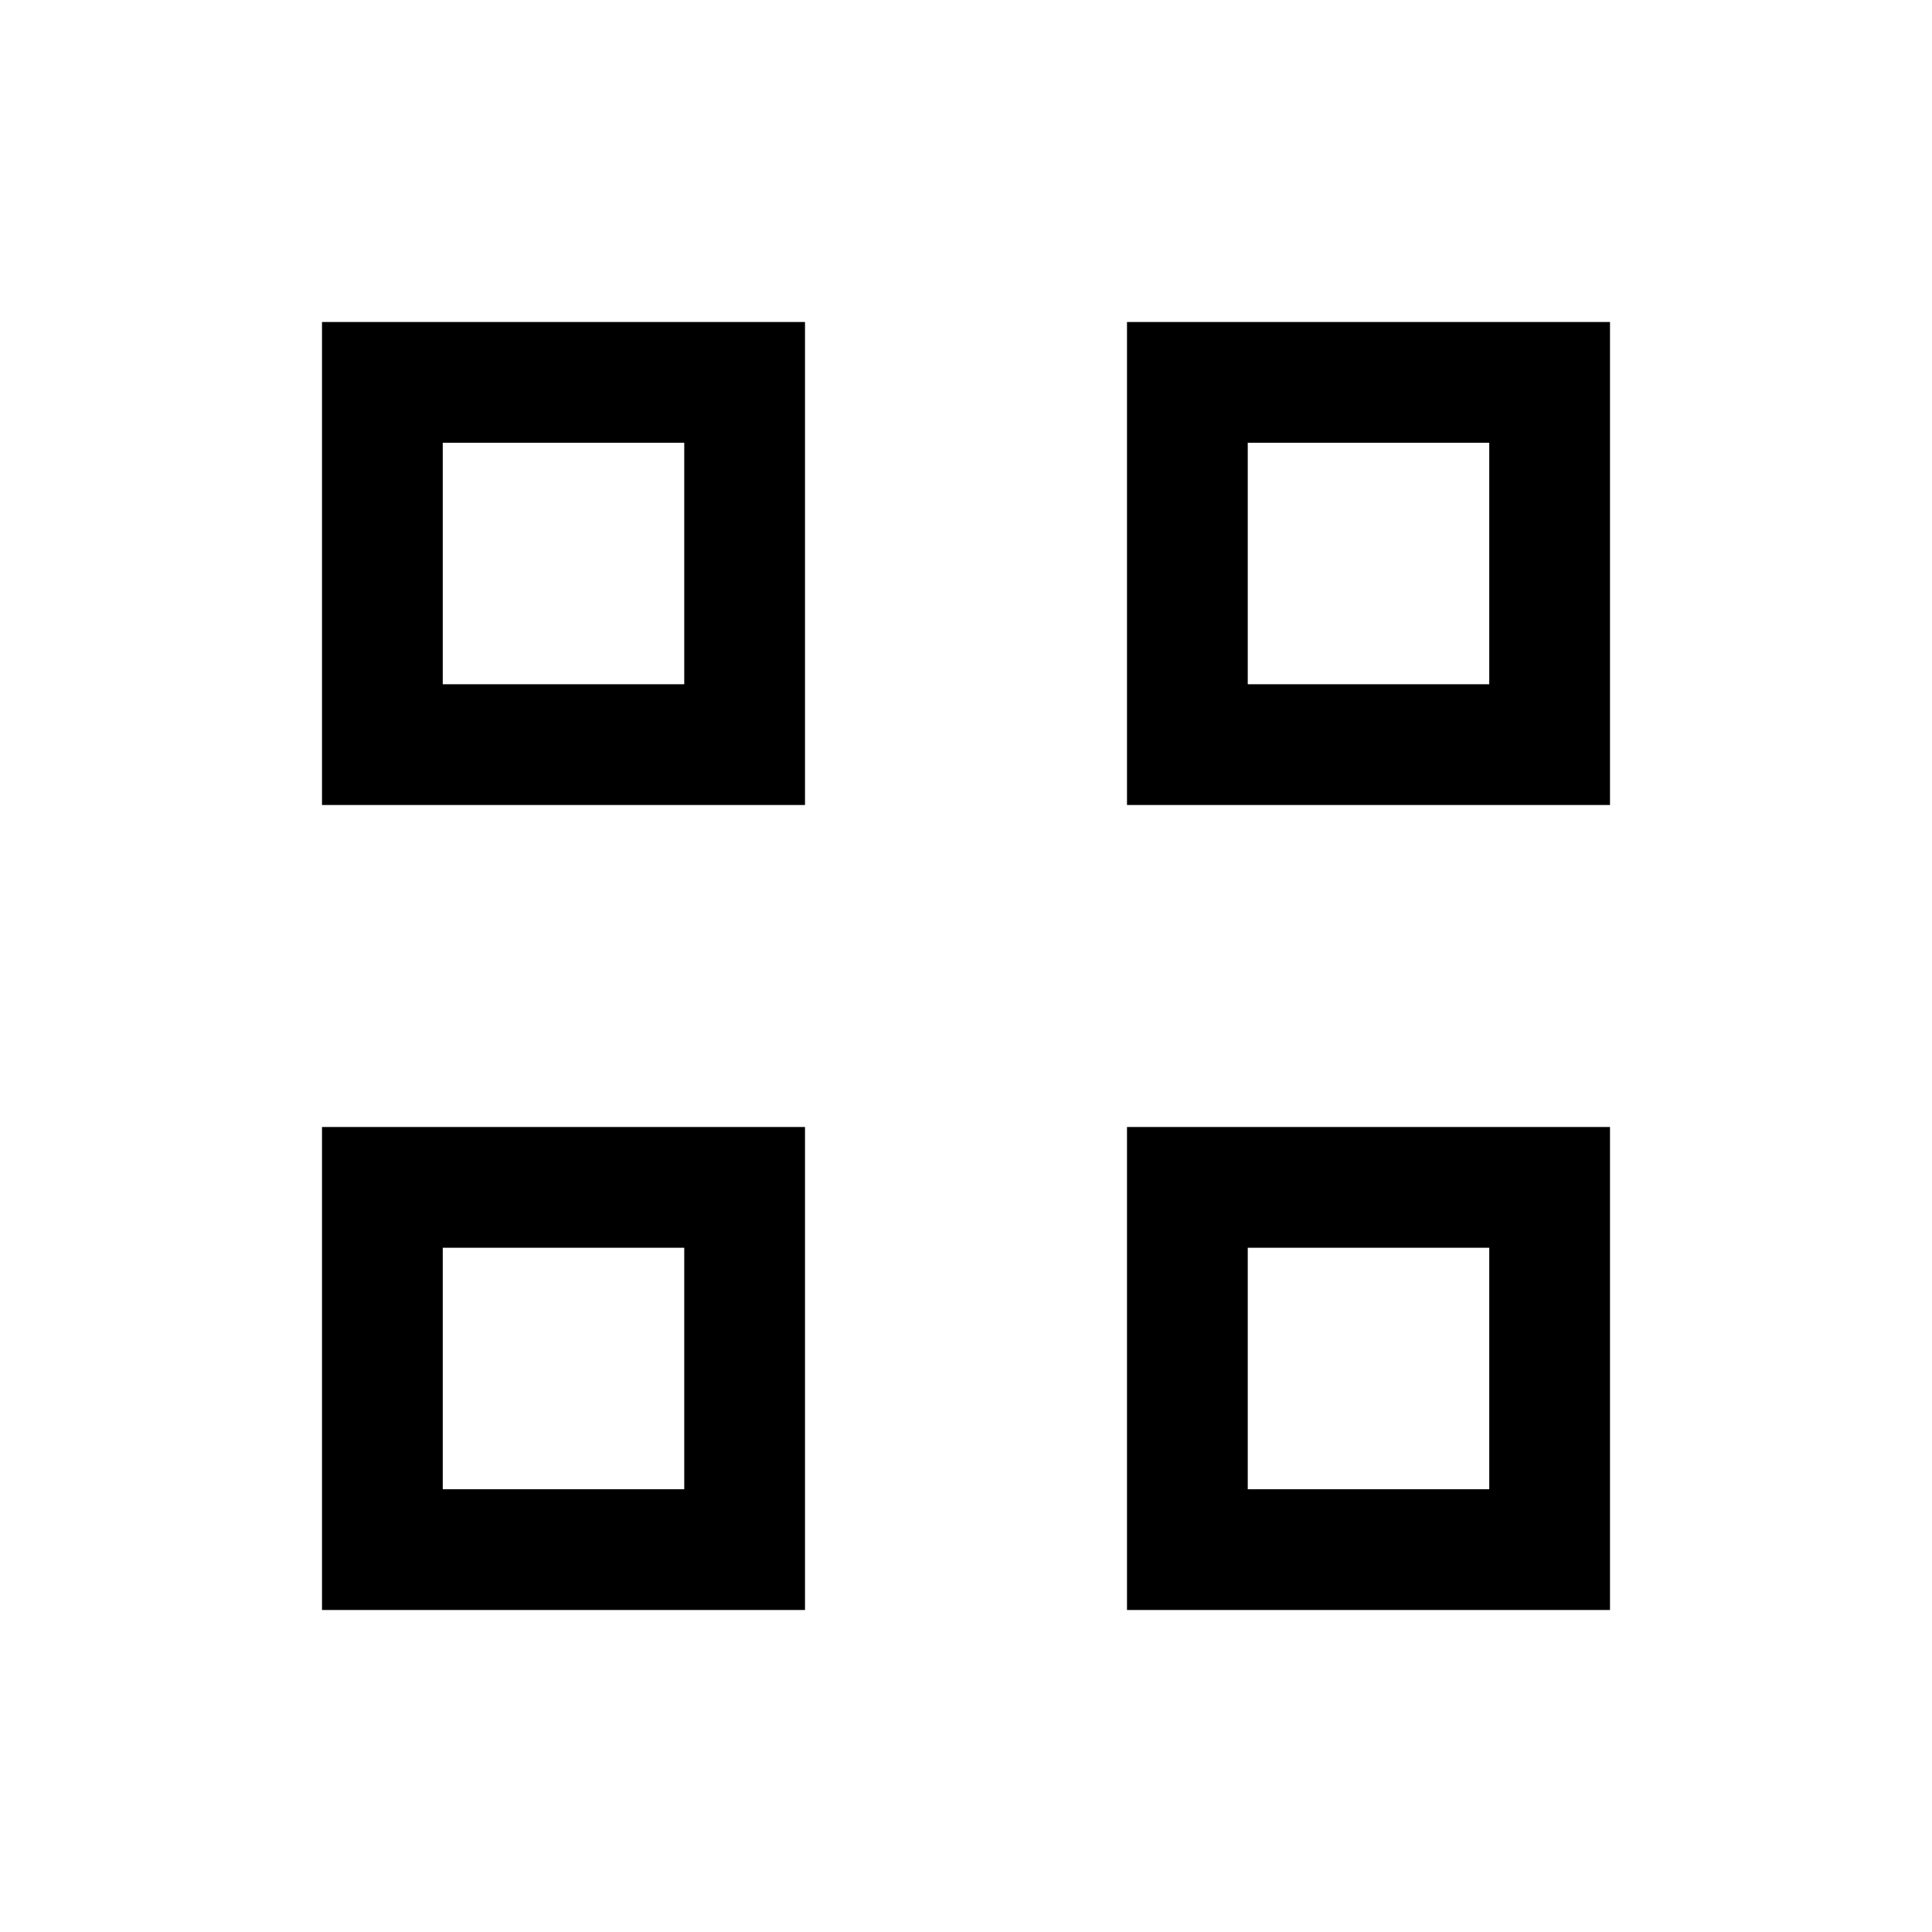
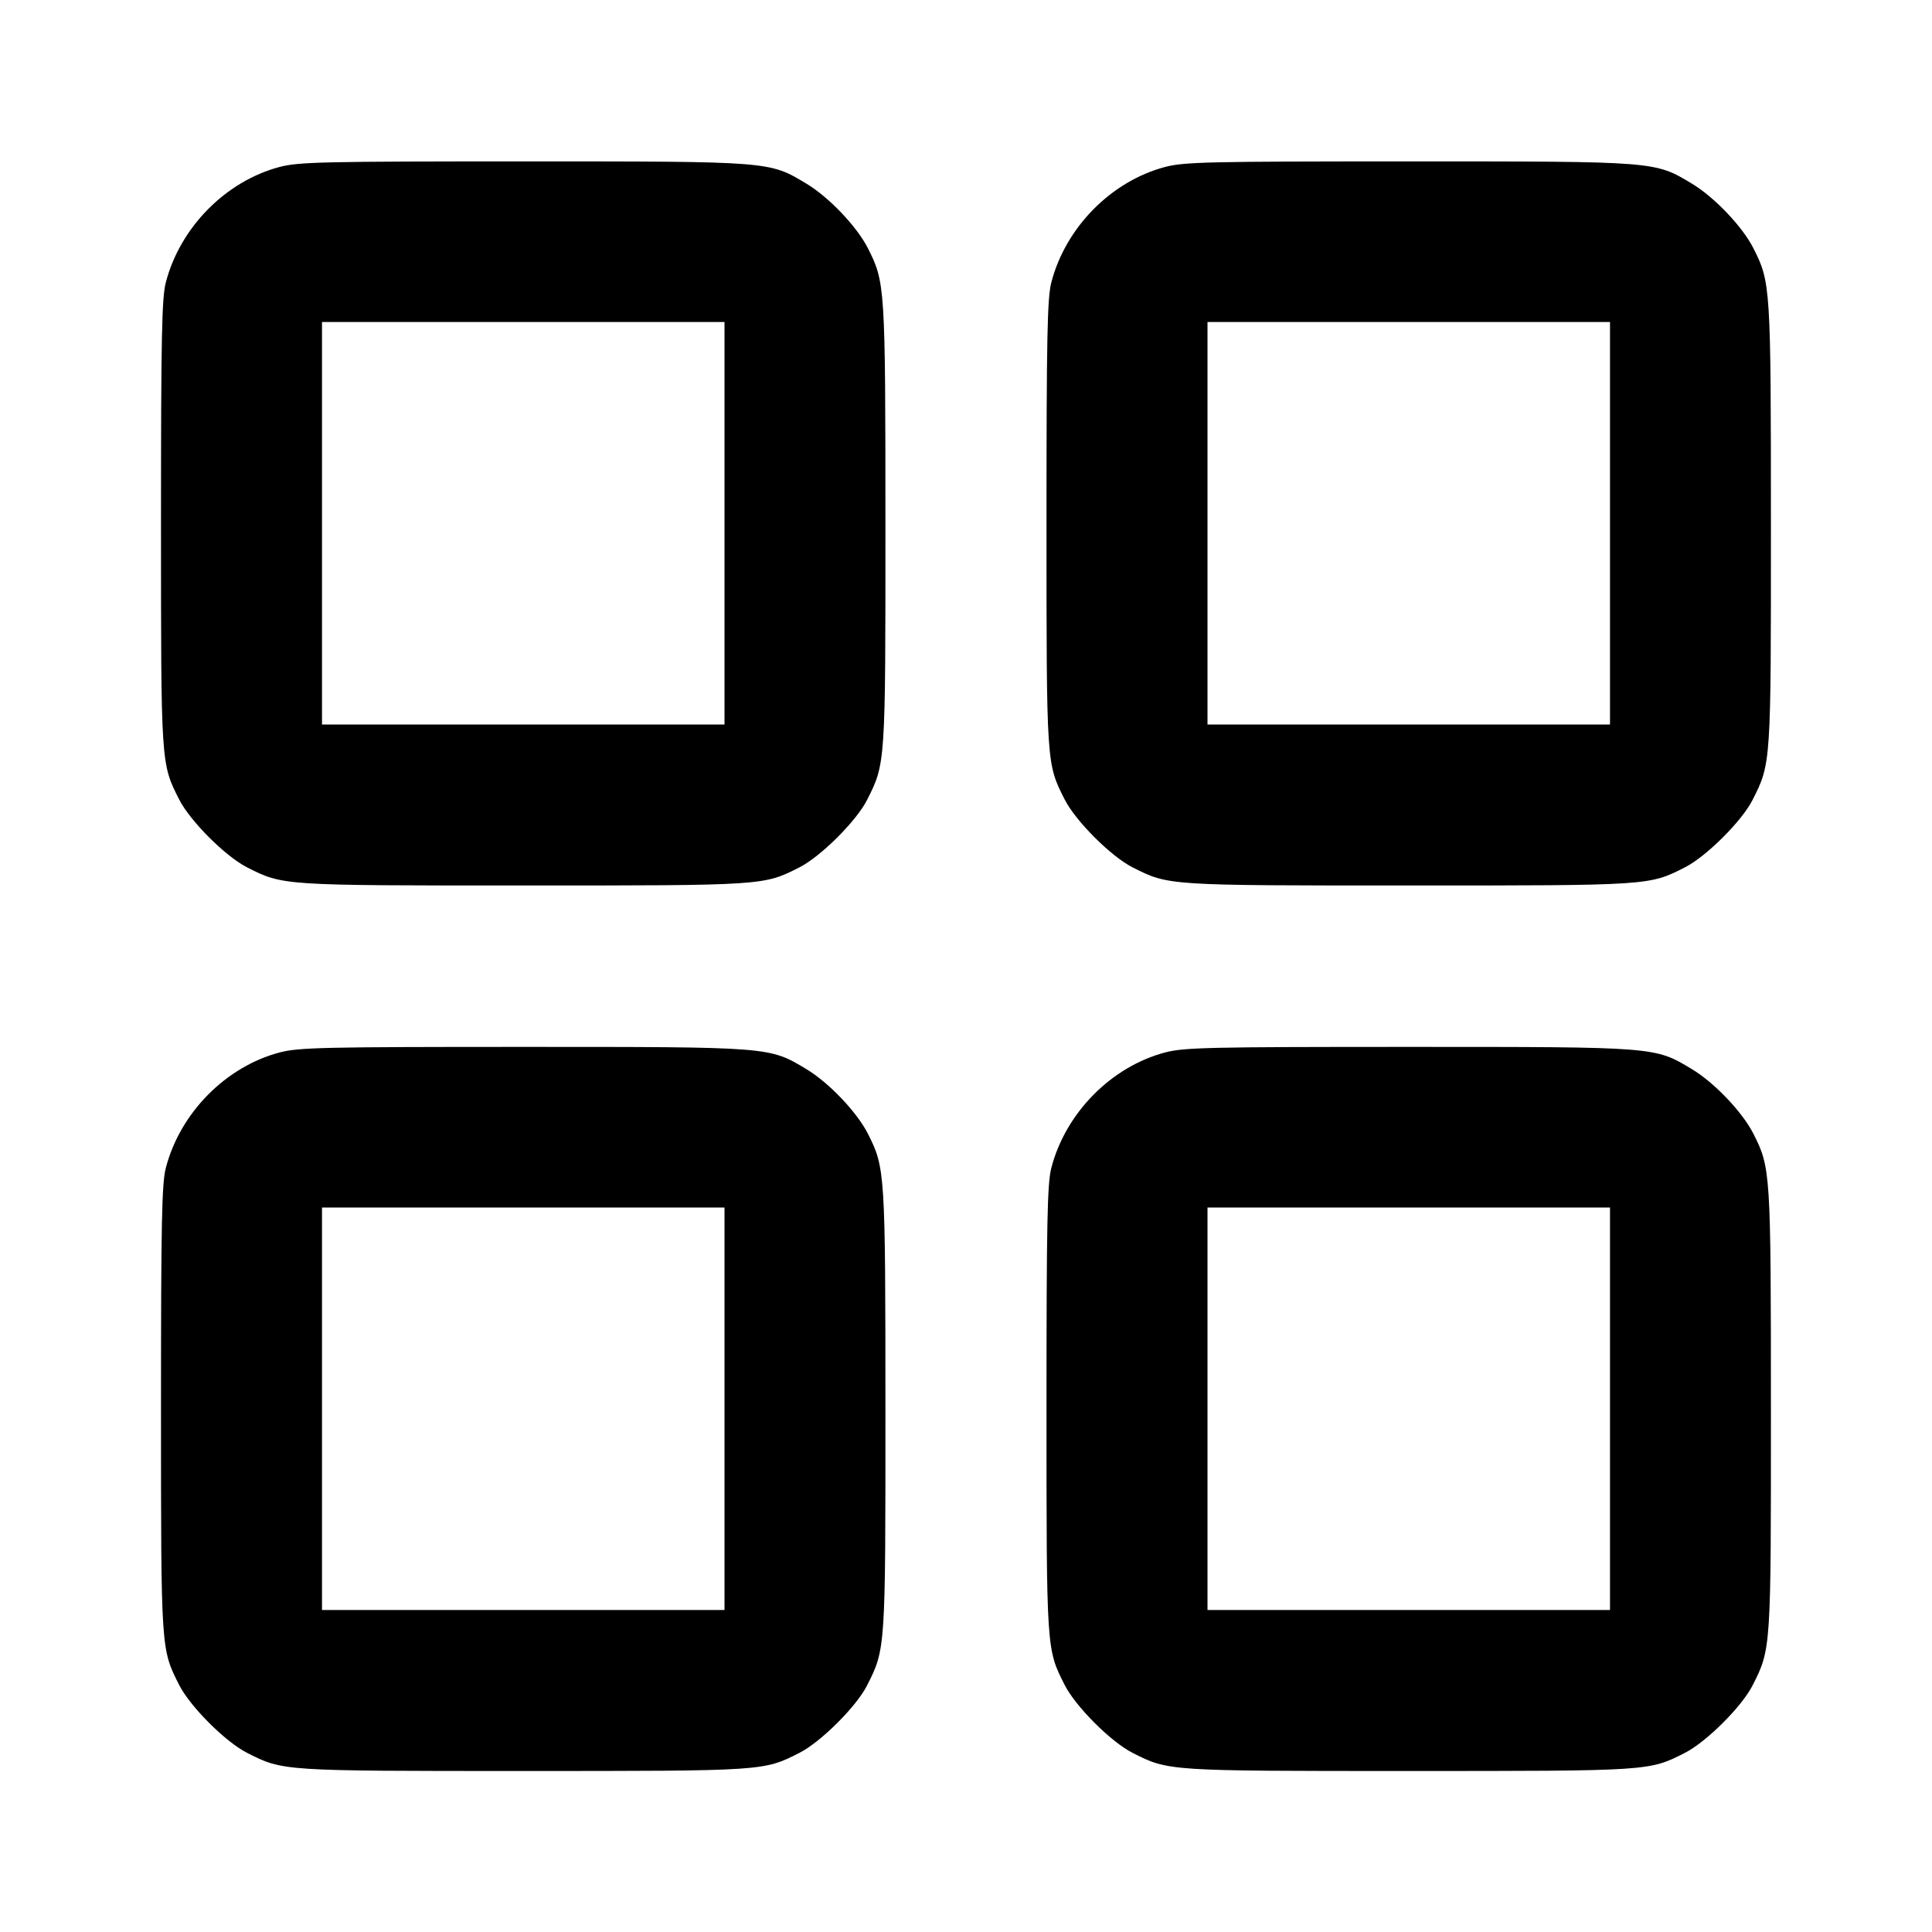
- <svg xmlns="http://www.w3.org/2000/svg" viewBox="0 0 24 24" fill="currentColor">
-   <path d="M4 4h6v6H4V4zm1.5 1.5v3h3v-3h-3zM14 4h6v6h-6V4zm1.5 1.5v3h3v-3h-3zM14 14h6v6h-6v-6zm1.5 1.5v3h3v-3h-3zM4 14h6v6H4v-6zm1.5 1.5v3h3v-3h-3z" />
+ <svg xmlns="http://www.w3.org/2000/svg" viewBox="0 0 24 24">
+   <path d="M3.477 2.073 C 2.806 2.249,2.238 2.823,2.060 3.508 C 2.010 3.700,2.000 4.180,2.000 6.500 C 2.000 9.501,1.999 9.484,2.225 9.930 C 2.361 10.199,2.801 10.639,3.070 10.775 C 3.516 11.001,3.499 11.000,6.500 11.000 C 9.501 11.000,9.484 11.001,9.930 10.775 C 10.196 10.640,10.638 10.200,10.771 9.937 C 11.000 9.485,11.000 9.489,10.999 6.514 C 10.999 3.558,10.995 3.505,10.781 3.083 C 10.646 2.816,10.297 2.449,10.017 2.281 C 9.555 2.003,9.580 2.005,6.500 2.005 C 4.020 2.005,3.713 2.012,3.477 2.073 M14.477 2.073 C 13.806 2.249,13.238 2.823,13.060 3.508 C 13.010 3.700,13.000 4.180,13.000 6.500 C 13.000 9.501,12.999 9.484,13.225 9.930 C 13.361 10.199,13.801 10.639,14.070 10.775 C 14.516 11.001,14.499 11.000,17.500 11.000 C 20.501 11.000,20.484 11.001,20.930 10.775 C 21.196 10.640,21.638 10.200,21.771 9.937 C 22.000 9.485,22.000 9.489,21.999 6.514 C 21.999 3.558,21.995 3.505,21.781 3.083 C 21.646 2.816,21.297 2.449,21.017 2.281 C 20.555 2.003,20.580 2.005,17.500 2.005 C 15.020 2.005,14.713 2.012,14.477 2.073 M9.000 6.500 L 9.000 9.000 6.500 9.000 L 4.000 9.000 4.000 6.500 L 4.000 4.000 6.500 4.000 L 9.000 4.000 9.000 6.500 M20.000 6.500 L 20.000 9.000 17.500 9.000 L 15.000 9.000 15.000 6.500 L 15.000 4.000 17.500 4.000 L 20.000 4.000 20.000 6.500 M3.477 13.073 C 2.806 13.249,2.238 13.823,2.060 14.508 C 2.010 14.700,2.000 15.180,2.000 17.500 C 2.000 20.501,1.999 20.484,2.225 20.930 C 2.361 21.199,2.801 21.639,3.070 21.775 C 3.516 22.001,3.499 22.000,6.500 22.000 C 9.501 22.000,9.484 22.001,9.930 21.775 C 10.196 21.640,10.638 21.200,10.771 20.937 C 11.000 20.485,11.000 20.489,10.999 17.514 C 10.999 14.558,10.995 14.505,10.781 14.083 C 10.646 13.816,10.297 13.449,10.017 13.281 C 9.555 13.003,9.580 13.005,6.500 13.005 C 4.020 13.005,3.713 13.012,3.477 13.073 M14.477 13.073 C 13.806 13.249,13.238 13.823,13.060 14.508 C 13.010 14.700,13.000 15.180,13.000 17.500 C 13.000 20.501,12.999 20.484,13.225 20.930 C 13.361 21.199,13.801 21.639,14.070 21.775 C 14.516 22.001,14.499 22.000,17.500 22.000 C 20.501 22.000,20.484 22.001,20.930 21.775 C 21.196 21.640,21.638 21.200,21.771 20.937 C 22.000 20.485,22.000 20.489,21.999 17.514 C 21.999 14.558,21.995 14.505,21.781 14.083 C 21.646 13.816,21.297 13.449,21.017 13.281 C 20.555 13.003,20.580 13.005,17.500 13.005 C 15.020 13.005,14.713 13.012,14.477 13.073 M9.000 17.500 L 9.000 20.000 6.500 20.000 L 4.000 20.000 4.000 17.500 L 4.000 15.000 6.500 15.000 L 9.000 15.000 9.000 17.500 M20.000 17.500 L 20.000 20.000 17.500 20.000 L 15.000 20.000 15.000 17.500 L 15.000 15.000 17.500 15.000 L 20.000 15.000 20.000 17.500 " fill="currentColor" fill-rule="evenodd" />
</svg>
